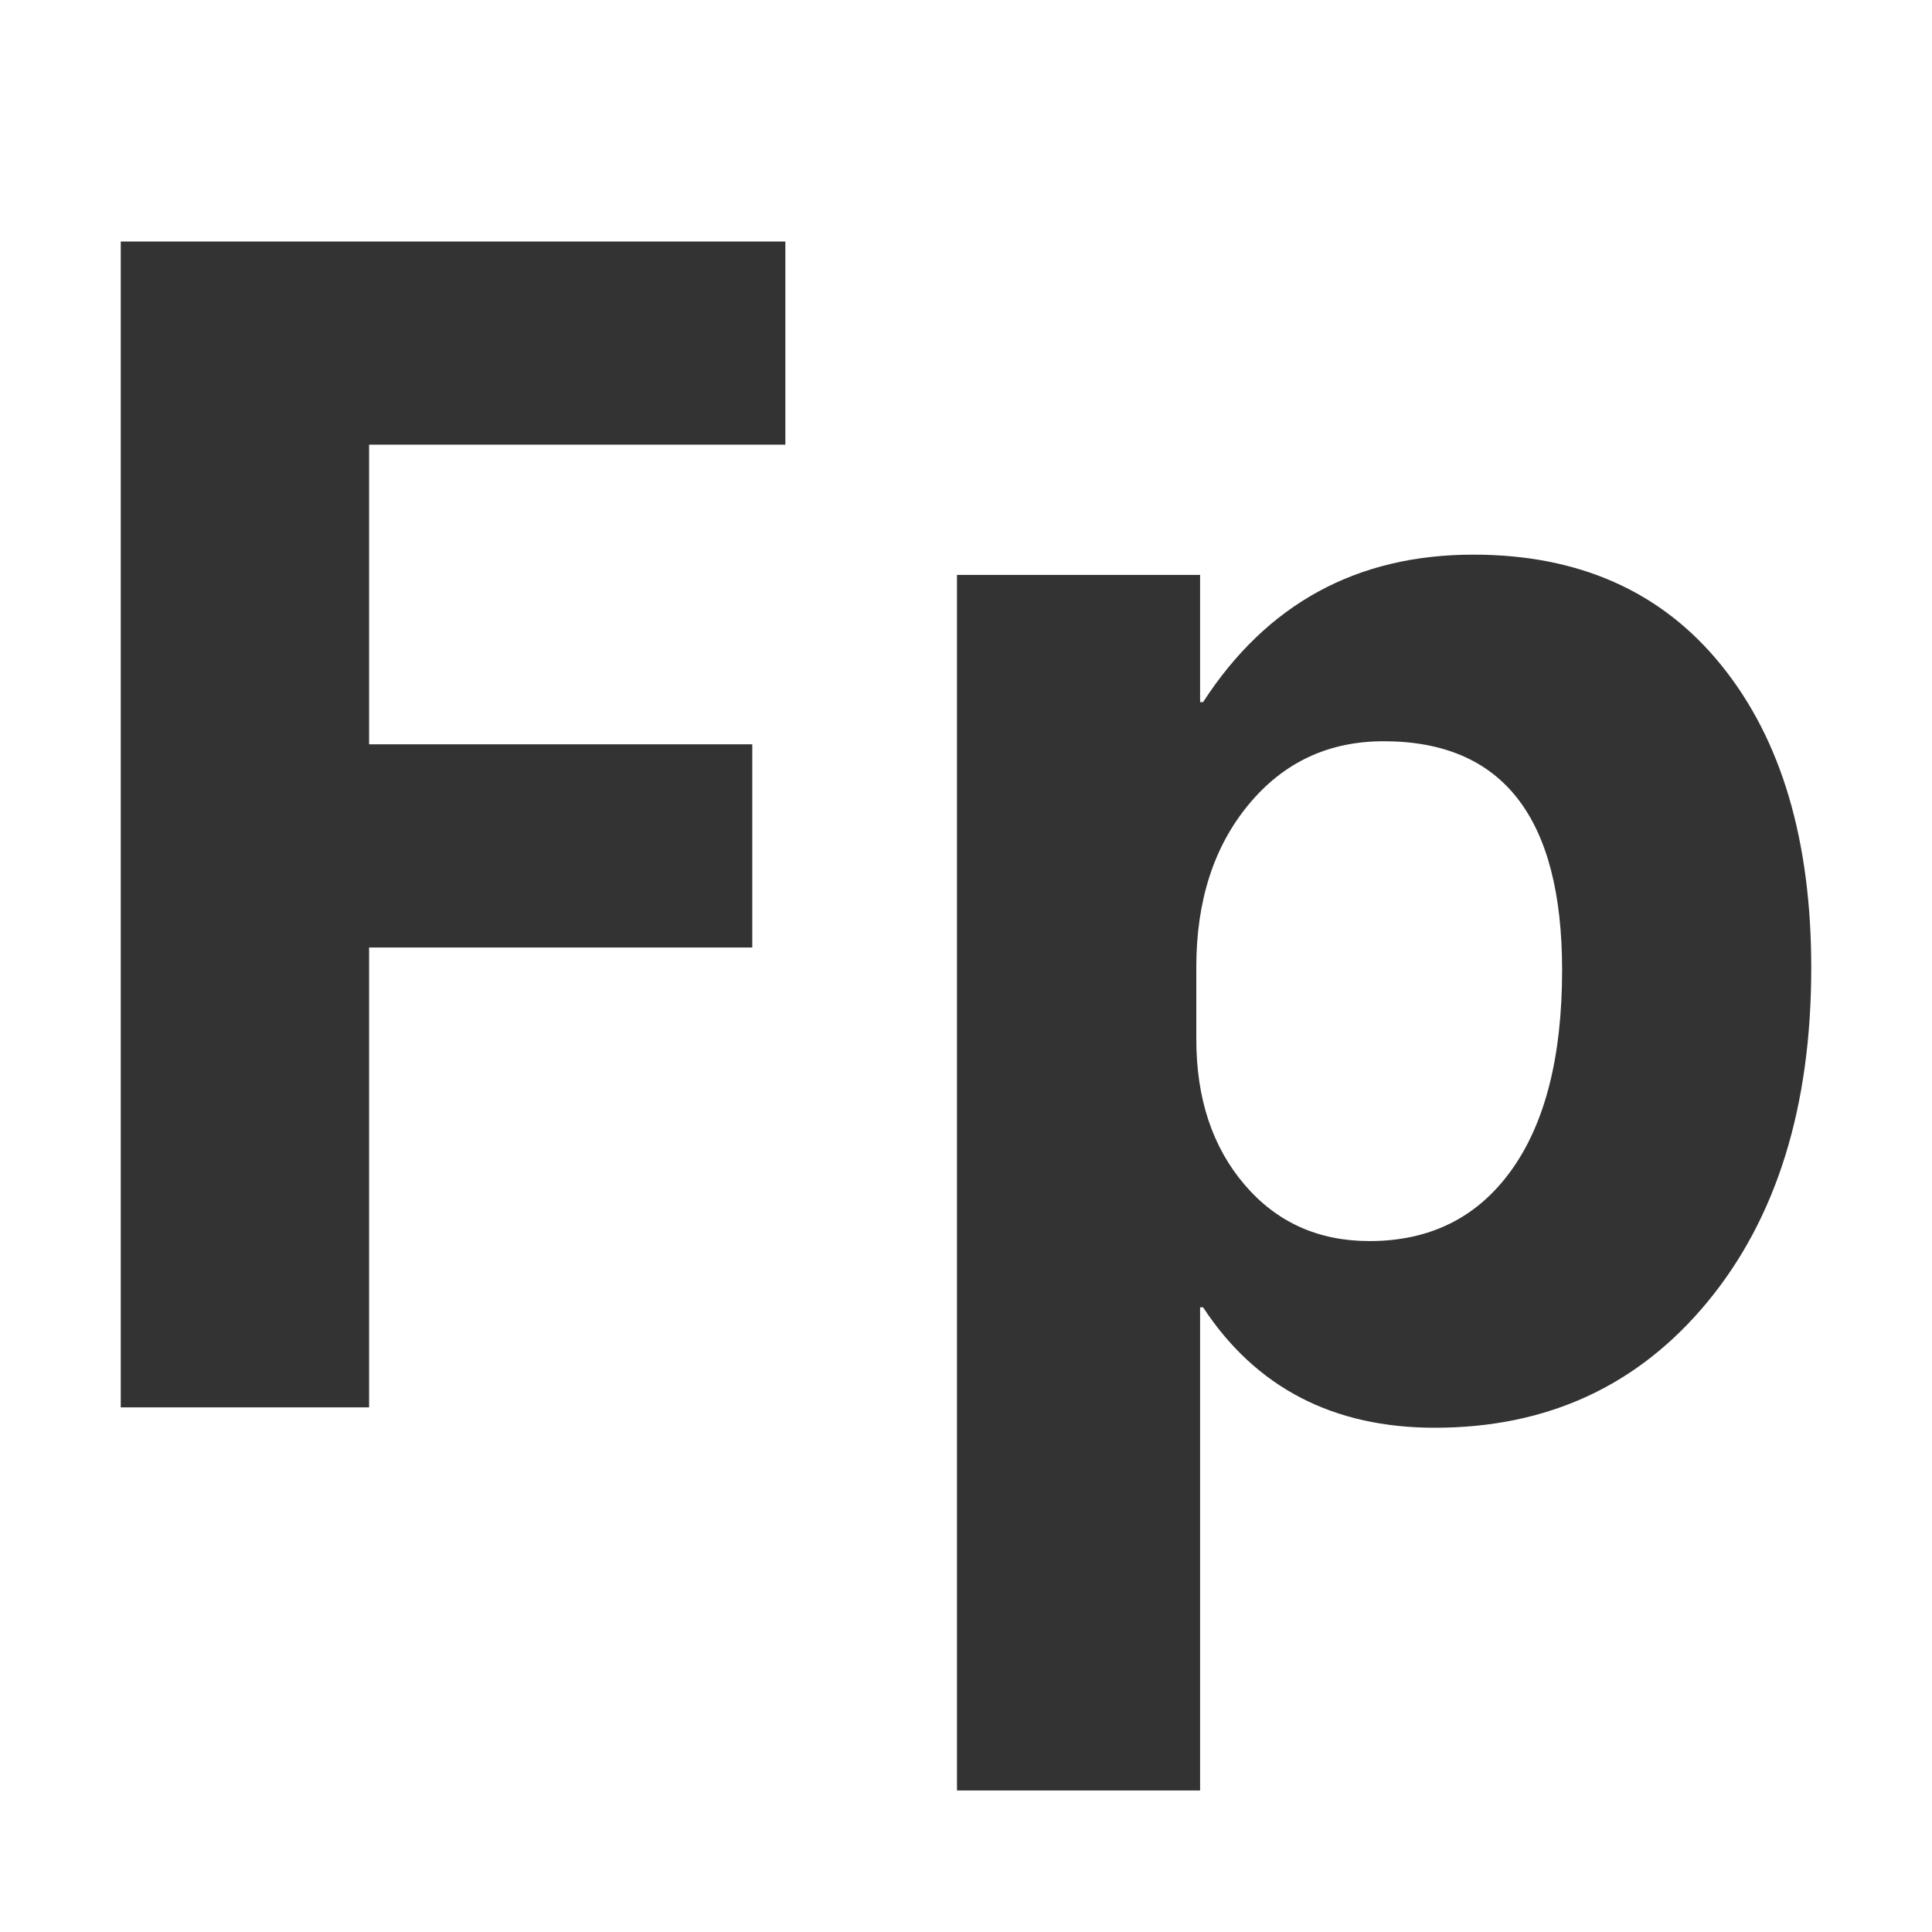
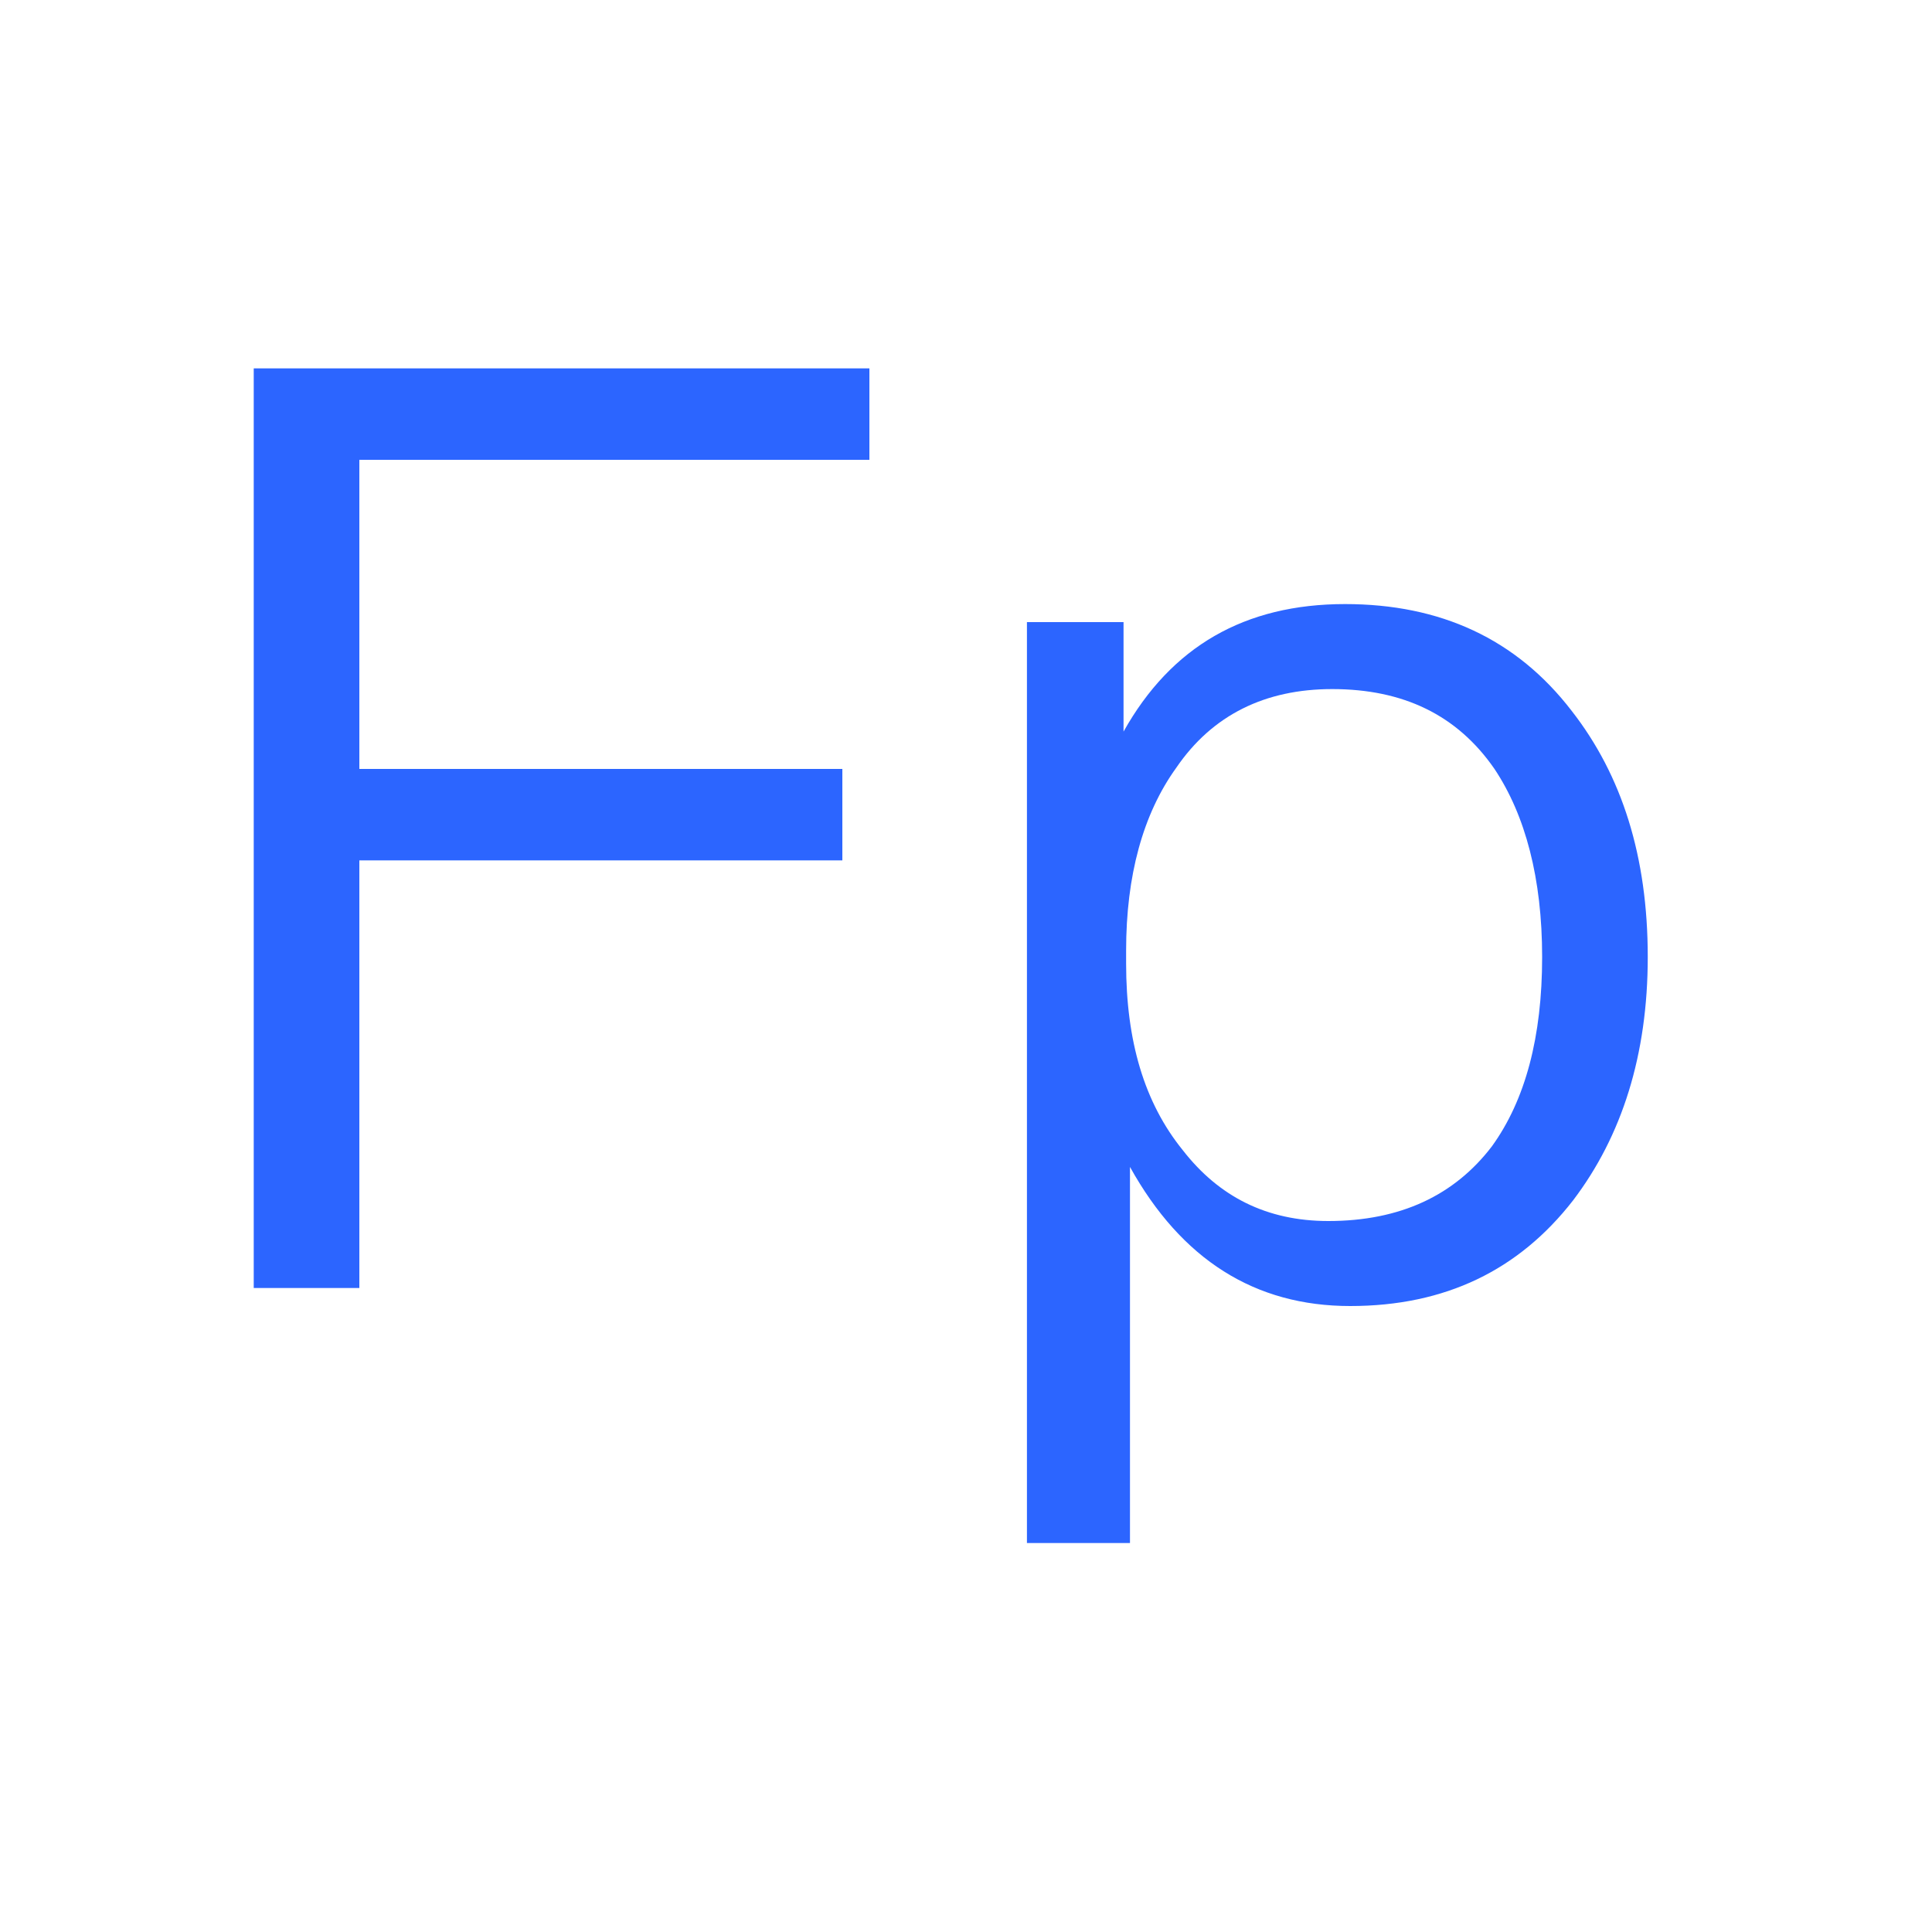
<svg xmlns="http://www.w3.org/2000/svg" width="24px" height="24px" viewBox="0 0 24 24" version="1.1">
-   <g id="页面-1" stroke="none" stroke-width="1" fill="none" fill-rule="evenodd">
-     <g id="field-processor" fill="#333333" fill-rule="nonzero">
-       <rect id="矩形" opacity="0" x="0" y="0" width="24" height="24" />
-       <g id="Fp">
-         <path d="M4.585,17.483 L4.585,11.77 L9.345,11.77 L9.345,9.246 L4.585,9.246 L4.585,5.524 L9.756,5.524 L9.756,3 L1.5,3 L1.5,17.483 L4.585,17.483 Z M14.908,22.242 L14.908,16.24 L14.945,16.24 C15.6,17.237 16.56,17.736 17.825,17.736 C19.221,17.736 20.35,17.215 21.21,16.174 C22.07,15.133 22.5,13.749 22.5,12.023 C22.5,10.439 22.129,9.188 21.387,8.269 C20.646,7.349 19.617,6.89 18.302,6.89 C16.856,6.89 15.737,7.5 14.945,8.722 L14.945,8.722 L14.908,8.722 L14.908,7.142 L11.888,7.142 L11.888,22.242 L14.908,22.242 Z M17.012,15.417 C16.376,15.417 15.858,15.183 15.459,14.715 C15.061,14.248 14.861,13.646 14.861,12.911 L14.861,12.911 L14.861,12.013 C14.861,11.191 15.078,10.517 15.511,9.994 C15.944,9.47 16.504,9.208 17.189,9.208 C18.667,9.208 19.405,10.156 19.405,12.051 C19.405,13.123 19.195,13.952 18.774,14.538 C18.353,15.124 17.766,15.417 17.012,15.417 Z" id="path-1" />
+   <g id="任务管理" stroke="none" stroke-width="1" fill="none" fill-rule="evenodd">
+     <g id="JS/java脚本设置" transform="translate(-99, -682)">
+       <g id="Fp" transform="translate(99, 682)">
+         <rect id="矩形" fill-opacity="0" fill="#D8D8D8" x="0" y="0" width="24" height="24" />
+         <path d="M4.464,16 L4.464,10.688 L10.464,10.688 L10.464,9.552 L4.464,9.552 L4.464,5.712 L10.8,5.712 L10.8,4.576 L3.152,4.576 L3.152,16 L4.464,16 Z M14.037,19.168 L14.037,14.496 C14.677,15.648 15.589,16.224 16.773,16.224 C17.957,16.224 18.869,15.776 19.541,14.912 C20.149,14.112 20.469,13.104 20.469,11.888 C20.469,10.64 20.149,9.632 19.525,8.832 C18.837,7.936 17.893,7.504 16.709,7.504 C15.461,7.504 14.549,8.032 13.957,9.088 L13.957,7.728 L12.757,7.728 L12.757,19.168 L14.037,19.168 Z M16.501,15.168 C15.733,15.168 15.141,14.864 14.693,14.288 C14.213,13.696 13.989,12.928 13.989,11.968 L13.989,11.808 C13.989,10.88 14.197,10.112 14.613,9.536 C15.061,8.88 15.717,8.56 16.549,8.56 C17.429,8.56 18.101,8.88 18.565,9.552 C18.949,10.128 19.157,10.912 19.157,11.888 C19.157,12.88 18.949,13.664 18.533,14.24 C18.069,14.848 17.397,15.168 16.501,15.168 Z" fill="#2C65FF" fill-rule="nonzero" />
      </g>
    </g>
  </g>
</svg>
